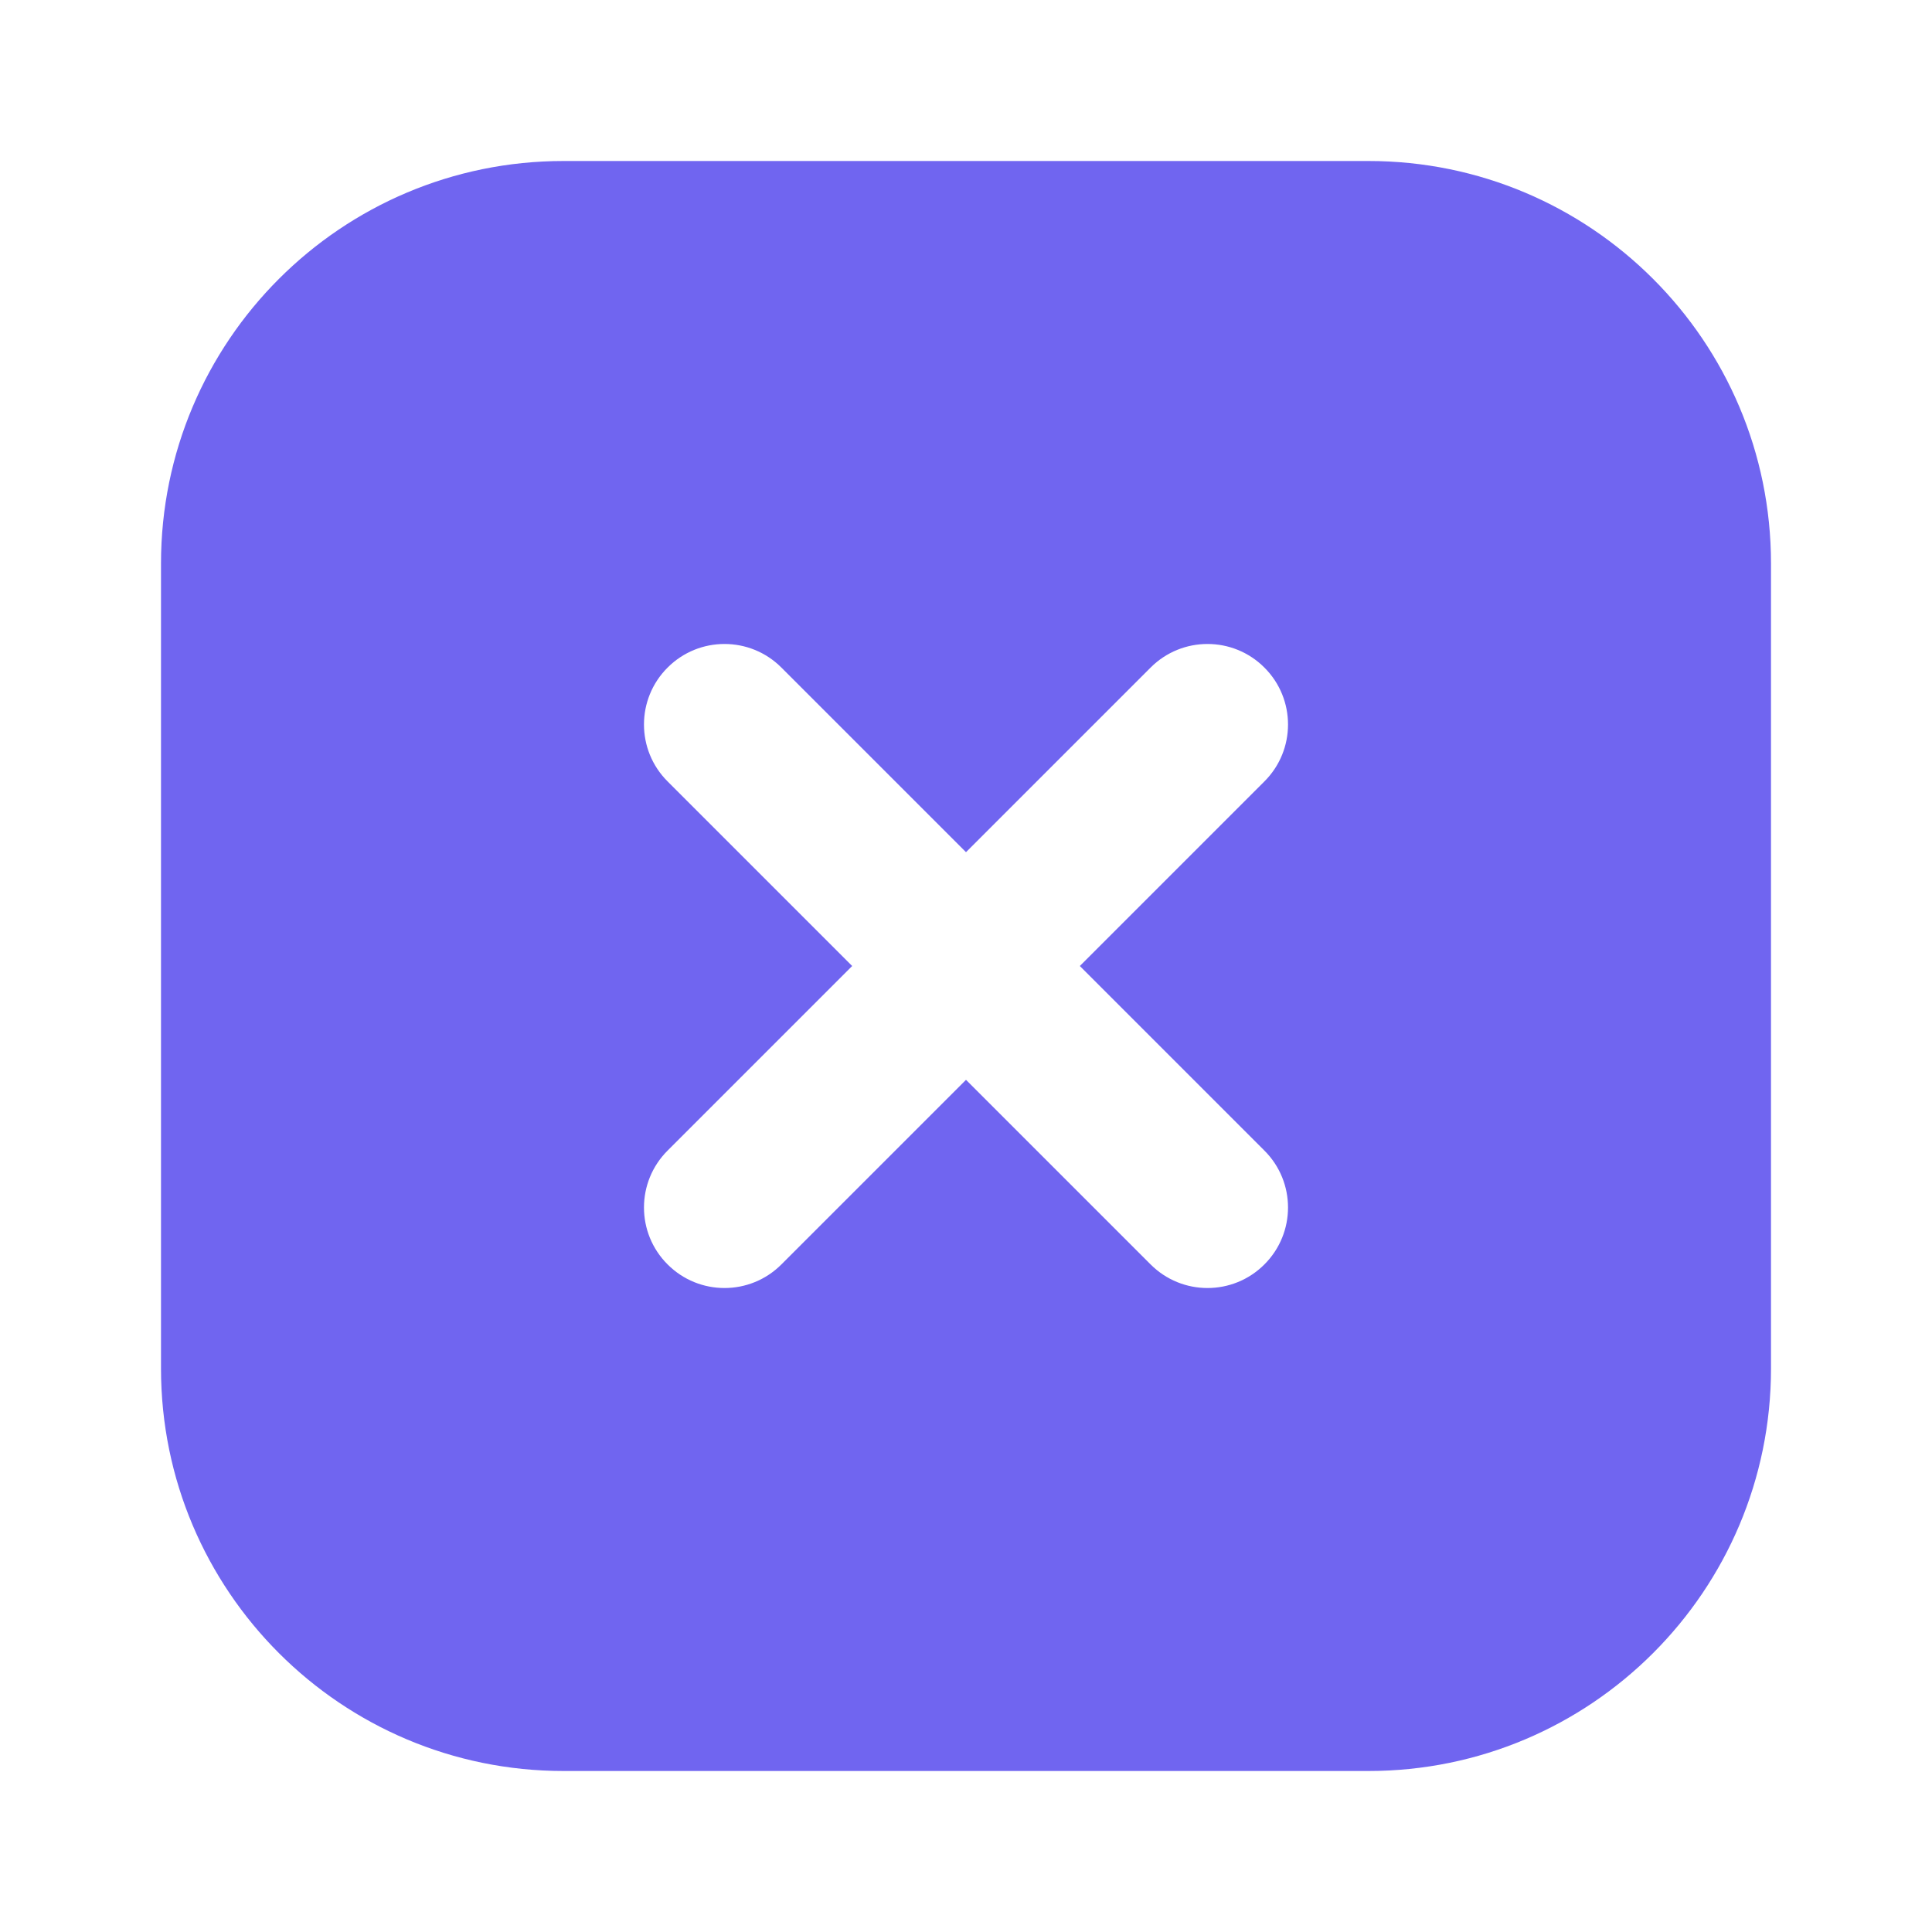
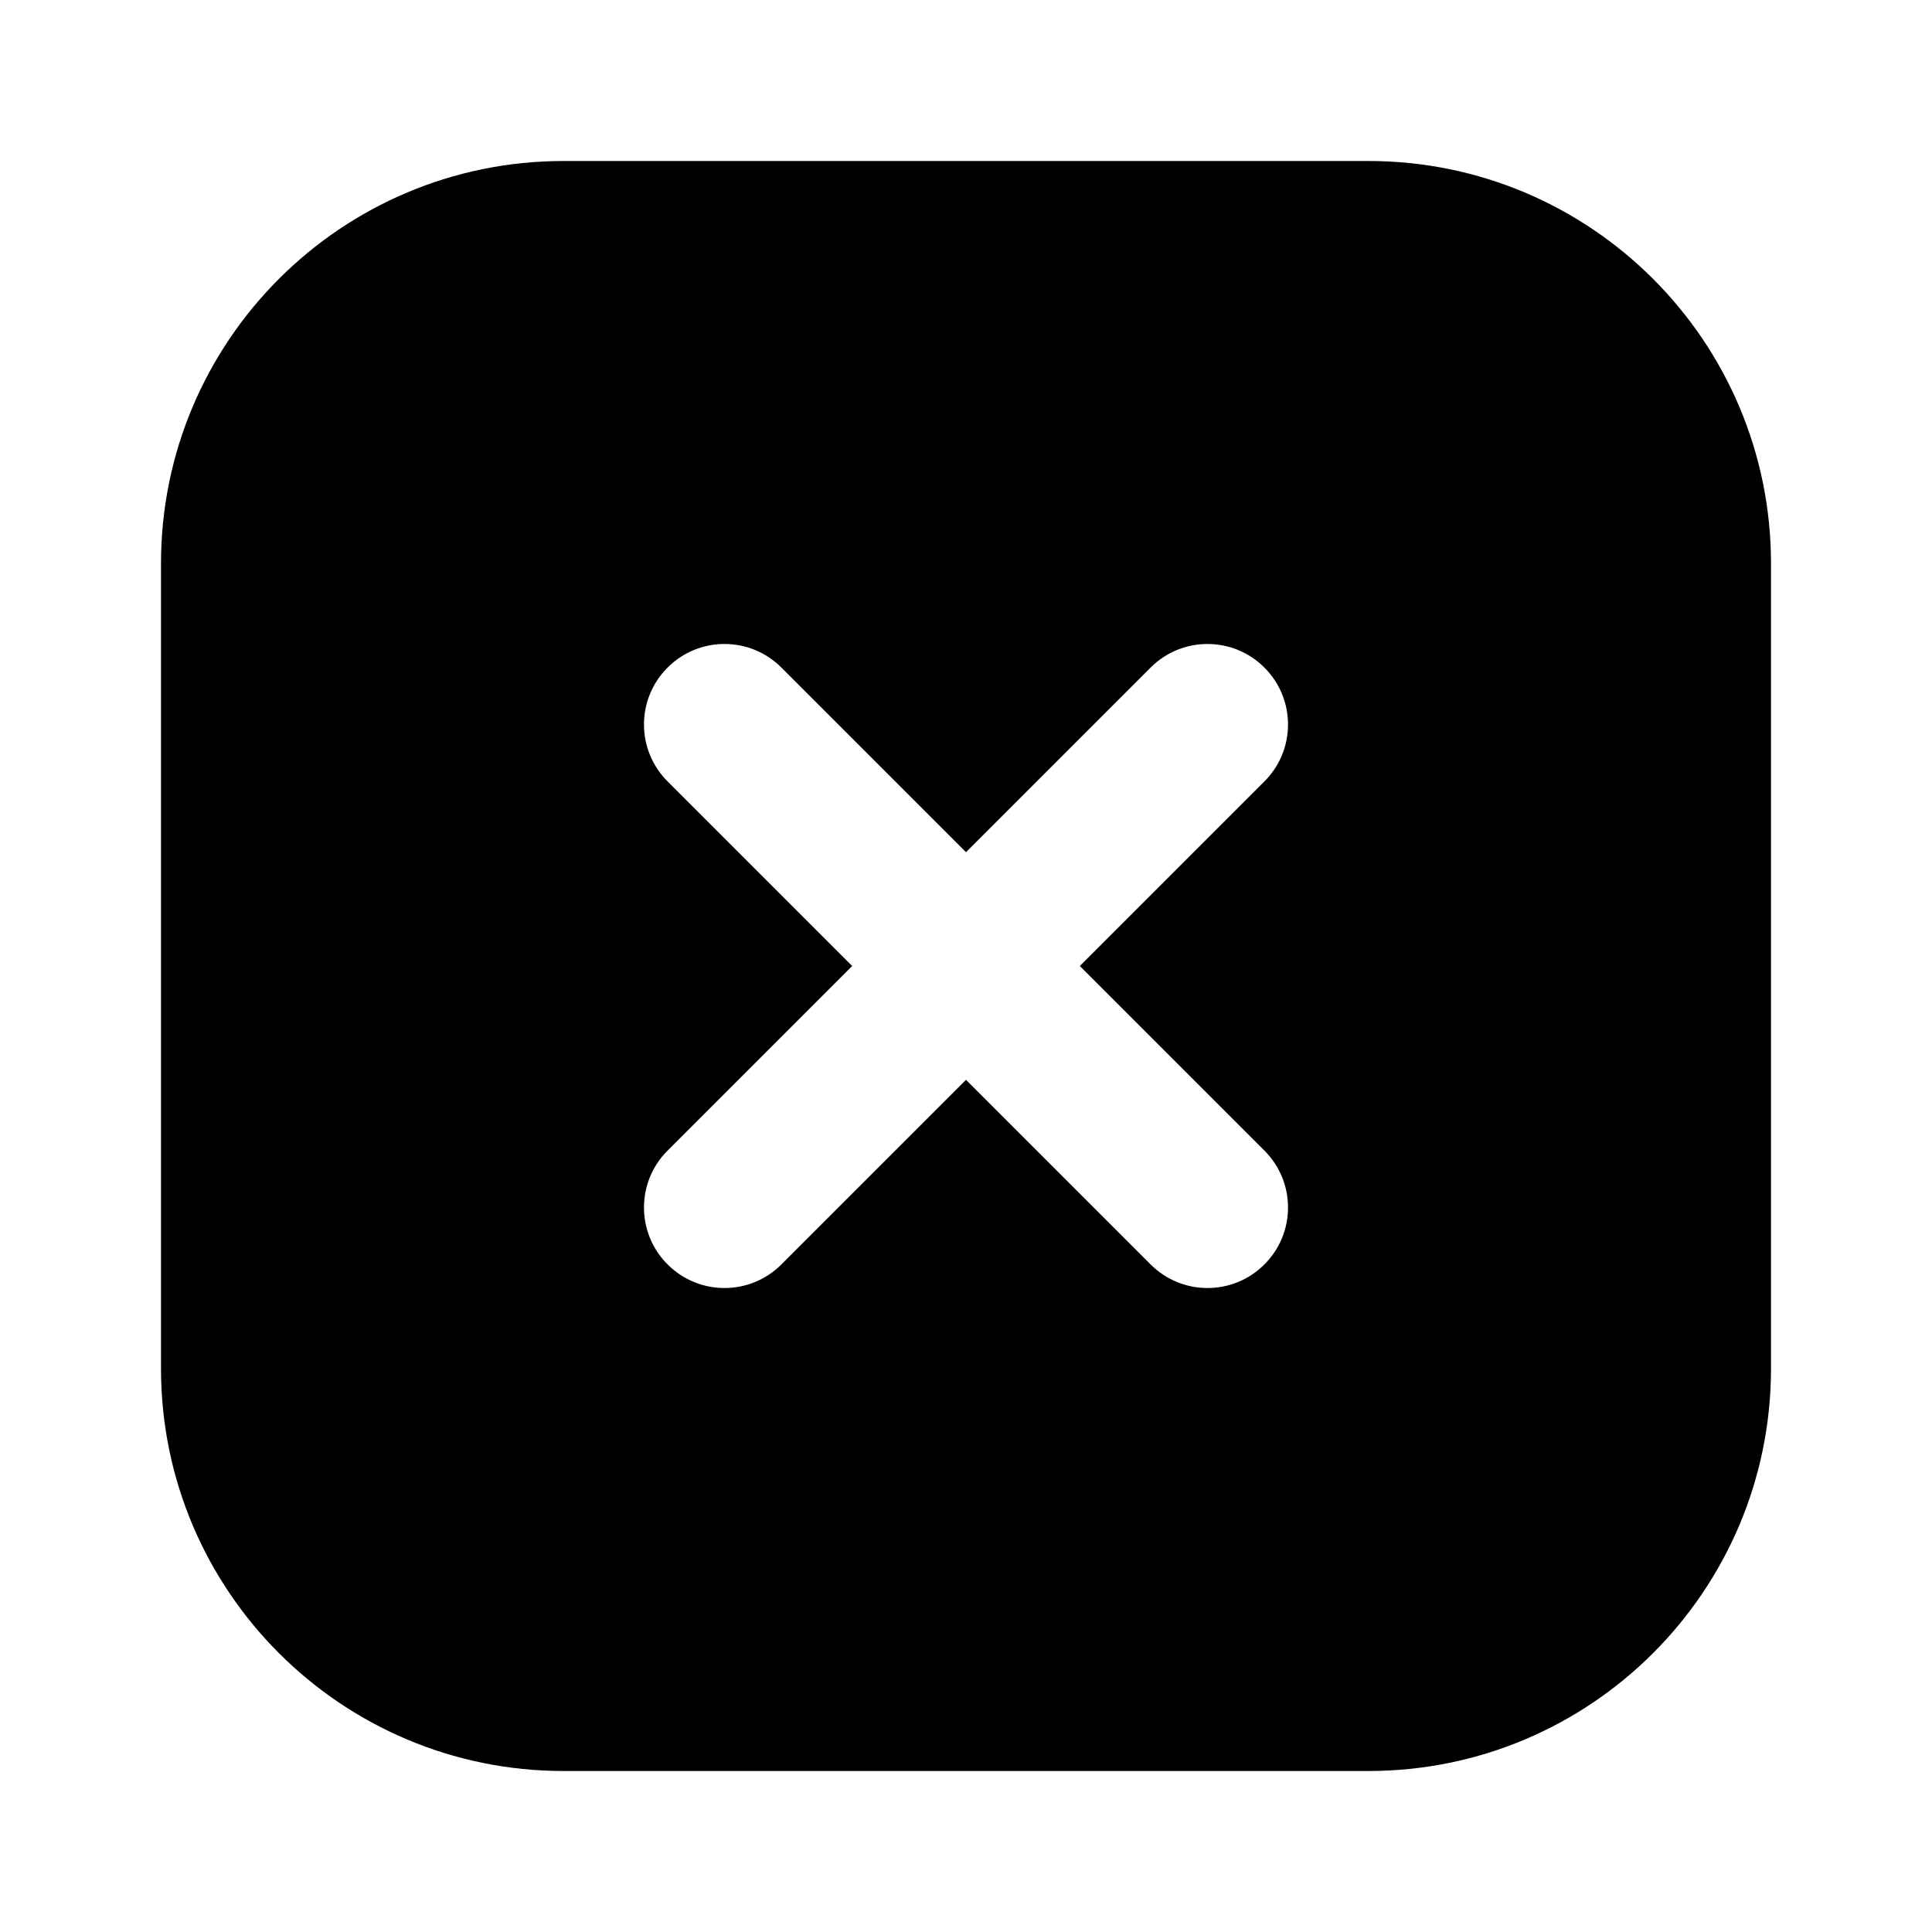
- <svg xmlns="http://www.w3.org/2000/svg" width="800px" height="800px" viewBox="0 0 24 24" fill="none">
+ <svg xmlns="http://www.w3.org/2000/svg" viewBox="0 0 24 24" fill="none">
  <g id="SVGRepo_bgCarrier" stroke-width="0" />
  <g id="SVGRepo_tracerCarrier" stroke-linecap="round" stroke-linejoin="round" />
  <g id="SVGRepo_iconCarrier">
-     <path fill-rule="evenodd" clip-rule="evenodd" d="M7 2C4.239 2 2 4.239 2 7V17C2 19.761 4.239 22 7 22H17C19.761 22 22 19.761 22 17V7C22 4.239 19.761 2 17 2H7ZM8.293 8.293C8.683 7.902 9.317 7.902 9.707 8.293L12 10.586L14.293 8.293C14.683 7.902 15.317 7.902 15.707 8.293C16.098 8.683 16.098 9.317 15.707 9.707L13.414 12L15.707 14.293C16.098 14.683 16.098 15.317 15.707 15.707C15.317 16.098 14.683 16.098 14.293 15.707L12 13.414L9.707 15.707C9.317 16.098 8.683 16.098 8.293 15.707C7.902 15.317 7.902 14.683 8.293 14.293L10.586 12L8.293 9.707C7.902 9.317 7.902 8.683 8.293 8.293Z" fill="#7065f0" />
+     <path fill-rule="evenodd" clip-rule="evenodd" d="M7 2C4.239 2 2 4.239 2 7V17C2 19.761 4.239 22 7 22H17C19.761 22 22 19.761 22 17V7C22 4.239 19.761 2 17 2H7ZM8.293 8.293C8.683 7.902 9.317 7.902 9.707 8.293L12 10.586L14.293 8.293C14.683 7.902 15.317 7.902 15.707 8.293C16.098 8.683 16.098 9.317 15.707 9.707L13.414 12L15.707 14.293C16.098 14.683 16.098 15.317 15.707 15.707C15.317 16.098 14.683 16.098 14.293 15.707L12 13.414L9.707 15.707C9.317 16.098 8.683 16.098 8.293 15.707C7.902 15.317 7.902 14.683 8.293 14.293L10.586 12L8.293 9.707C7.902 9.317 7.902 8.683 8.293 8.293Z" fill="currentColor" />
  </g>
</svg>
